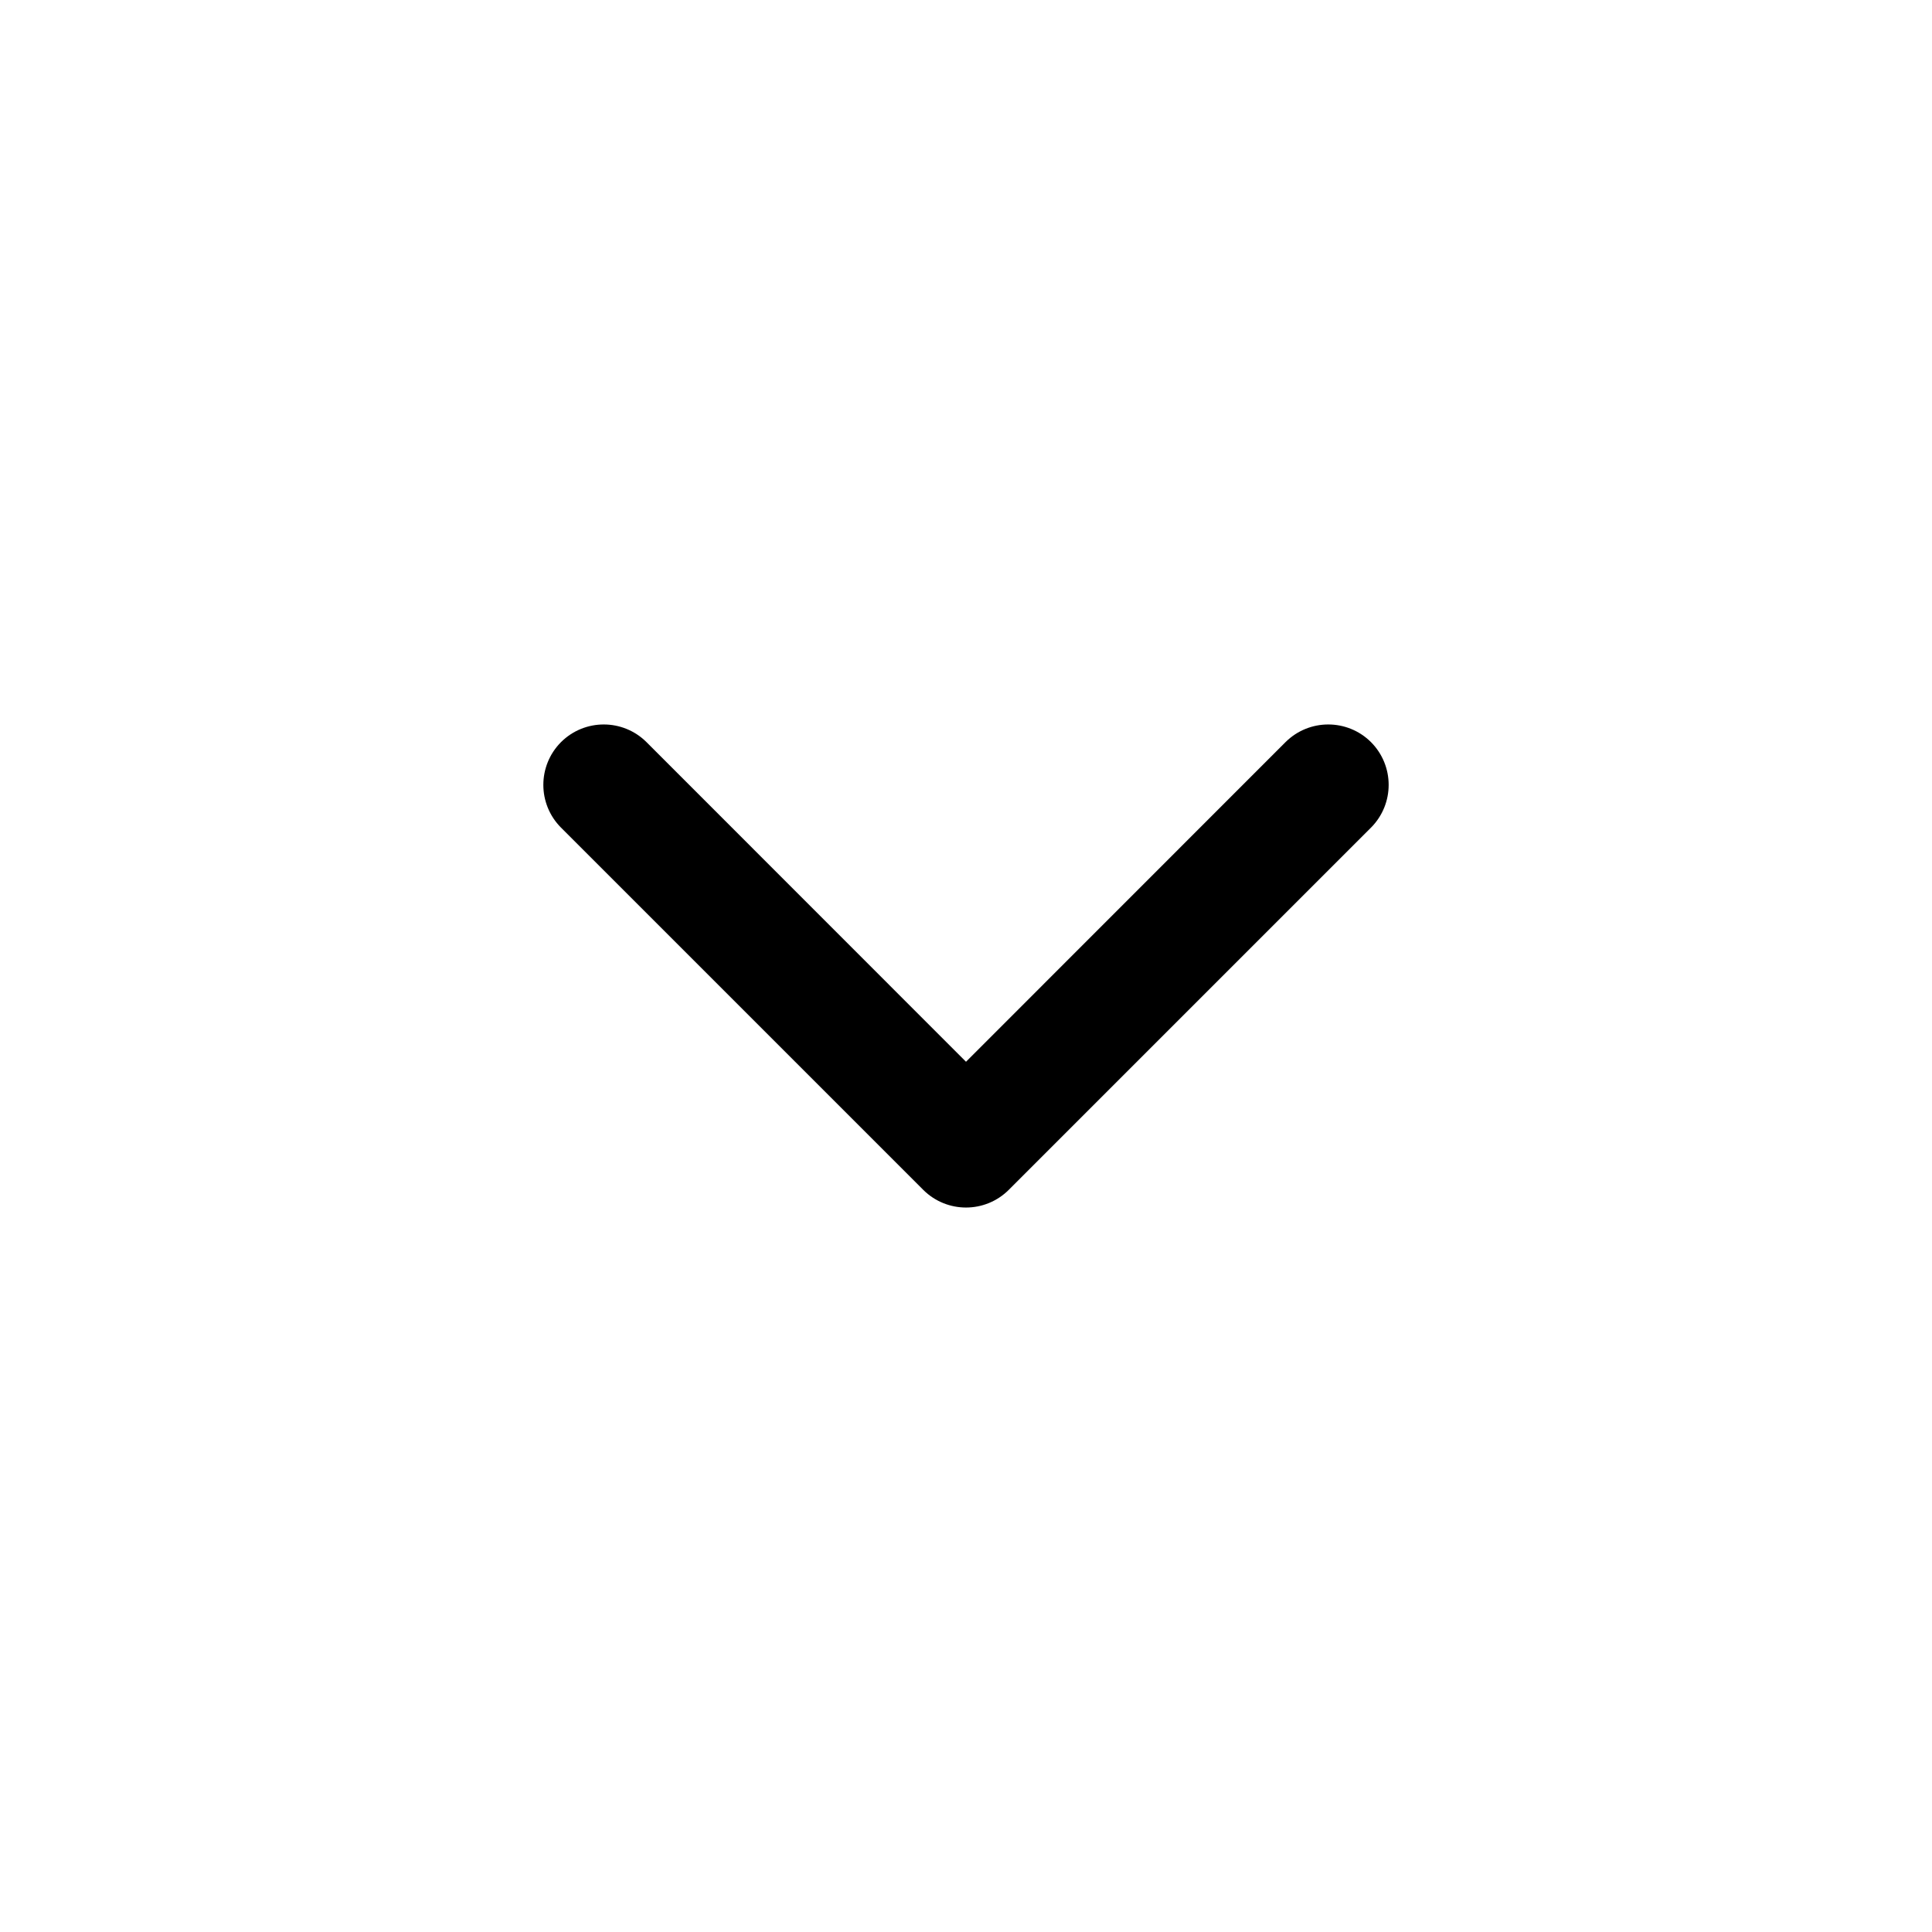
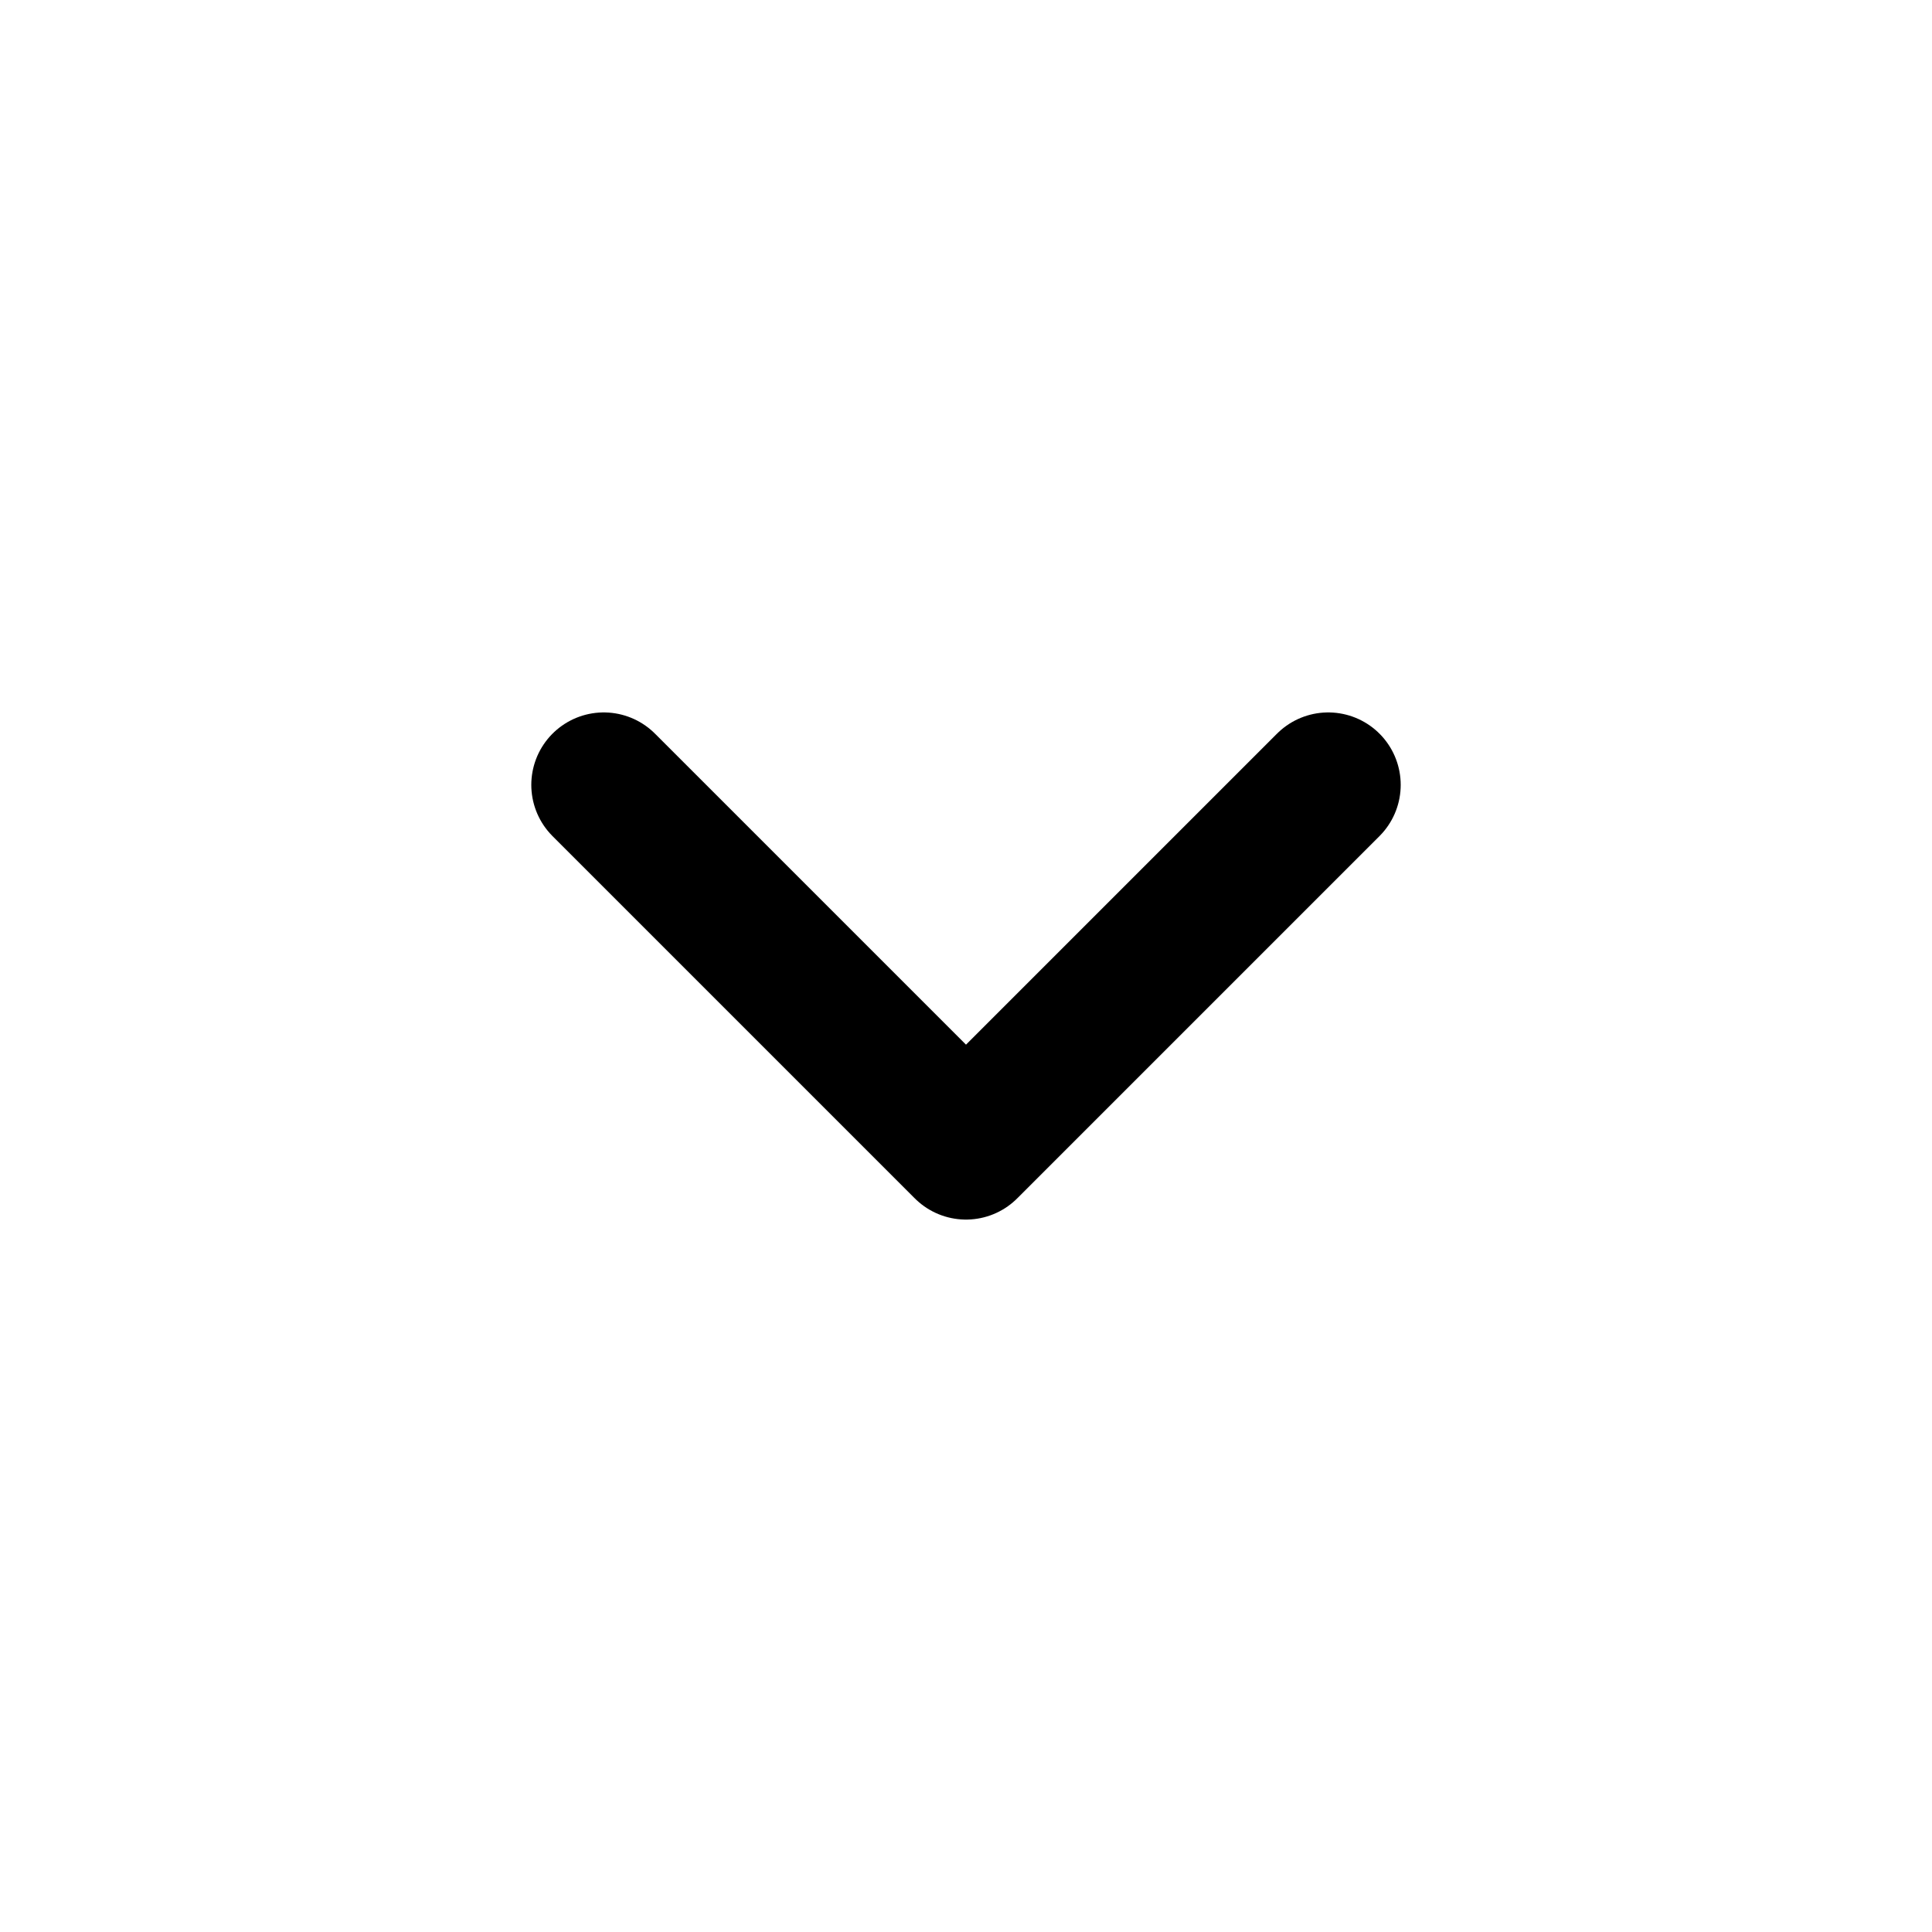
<svg xmlns="http://www.w3.org/2000/svg" width="16" height="16" viewBox="0 0 16 16" fill="none">
-   <path fill-rule="evenodd" clip-rule="evenodd" d="M11.354 6.146C11.549 6.342 11.549 6.658 11.354 6.854L8.354 9.854C8.158 10.049 7.842 10.049 7.646 9.854L4.646 6.854C4.451 6.658 4.451 6.342 4.646 6.146C4.842 5.951 5.158 5.951 5.354 6.146L8 8.793L10.646 6.146C10.842 5.951 11.158 5.951 11.354 6.146Z" fill="black" />
+   <g stroke="black" stroke-width="1.2" stroke-linecap="round" stroke-linejoin="round">
+     <path d="M5 6.5L8 9.5L11 6.5" />
+   </g>
</svg>
